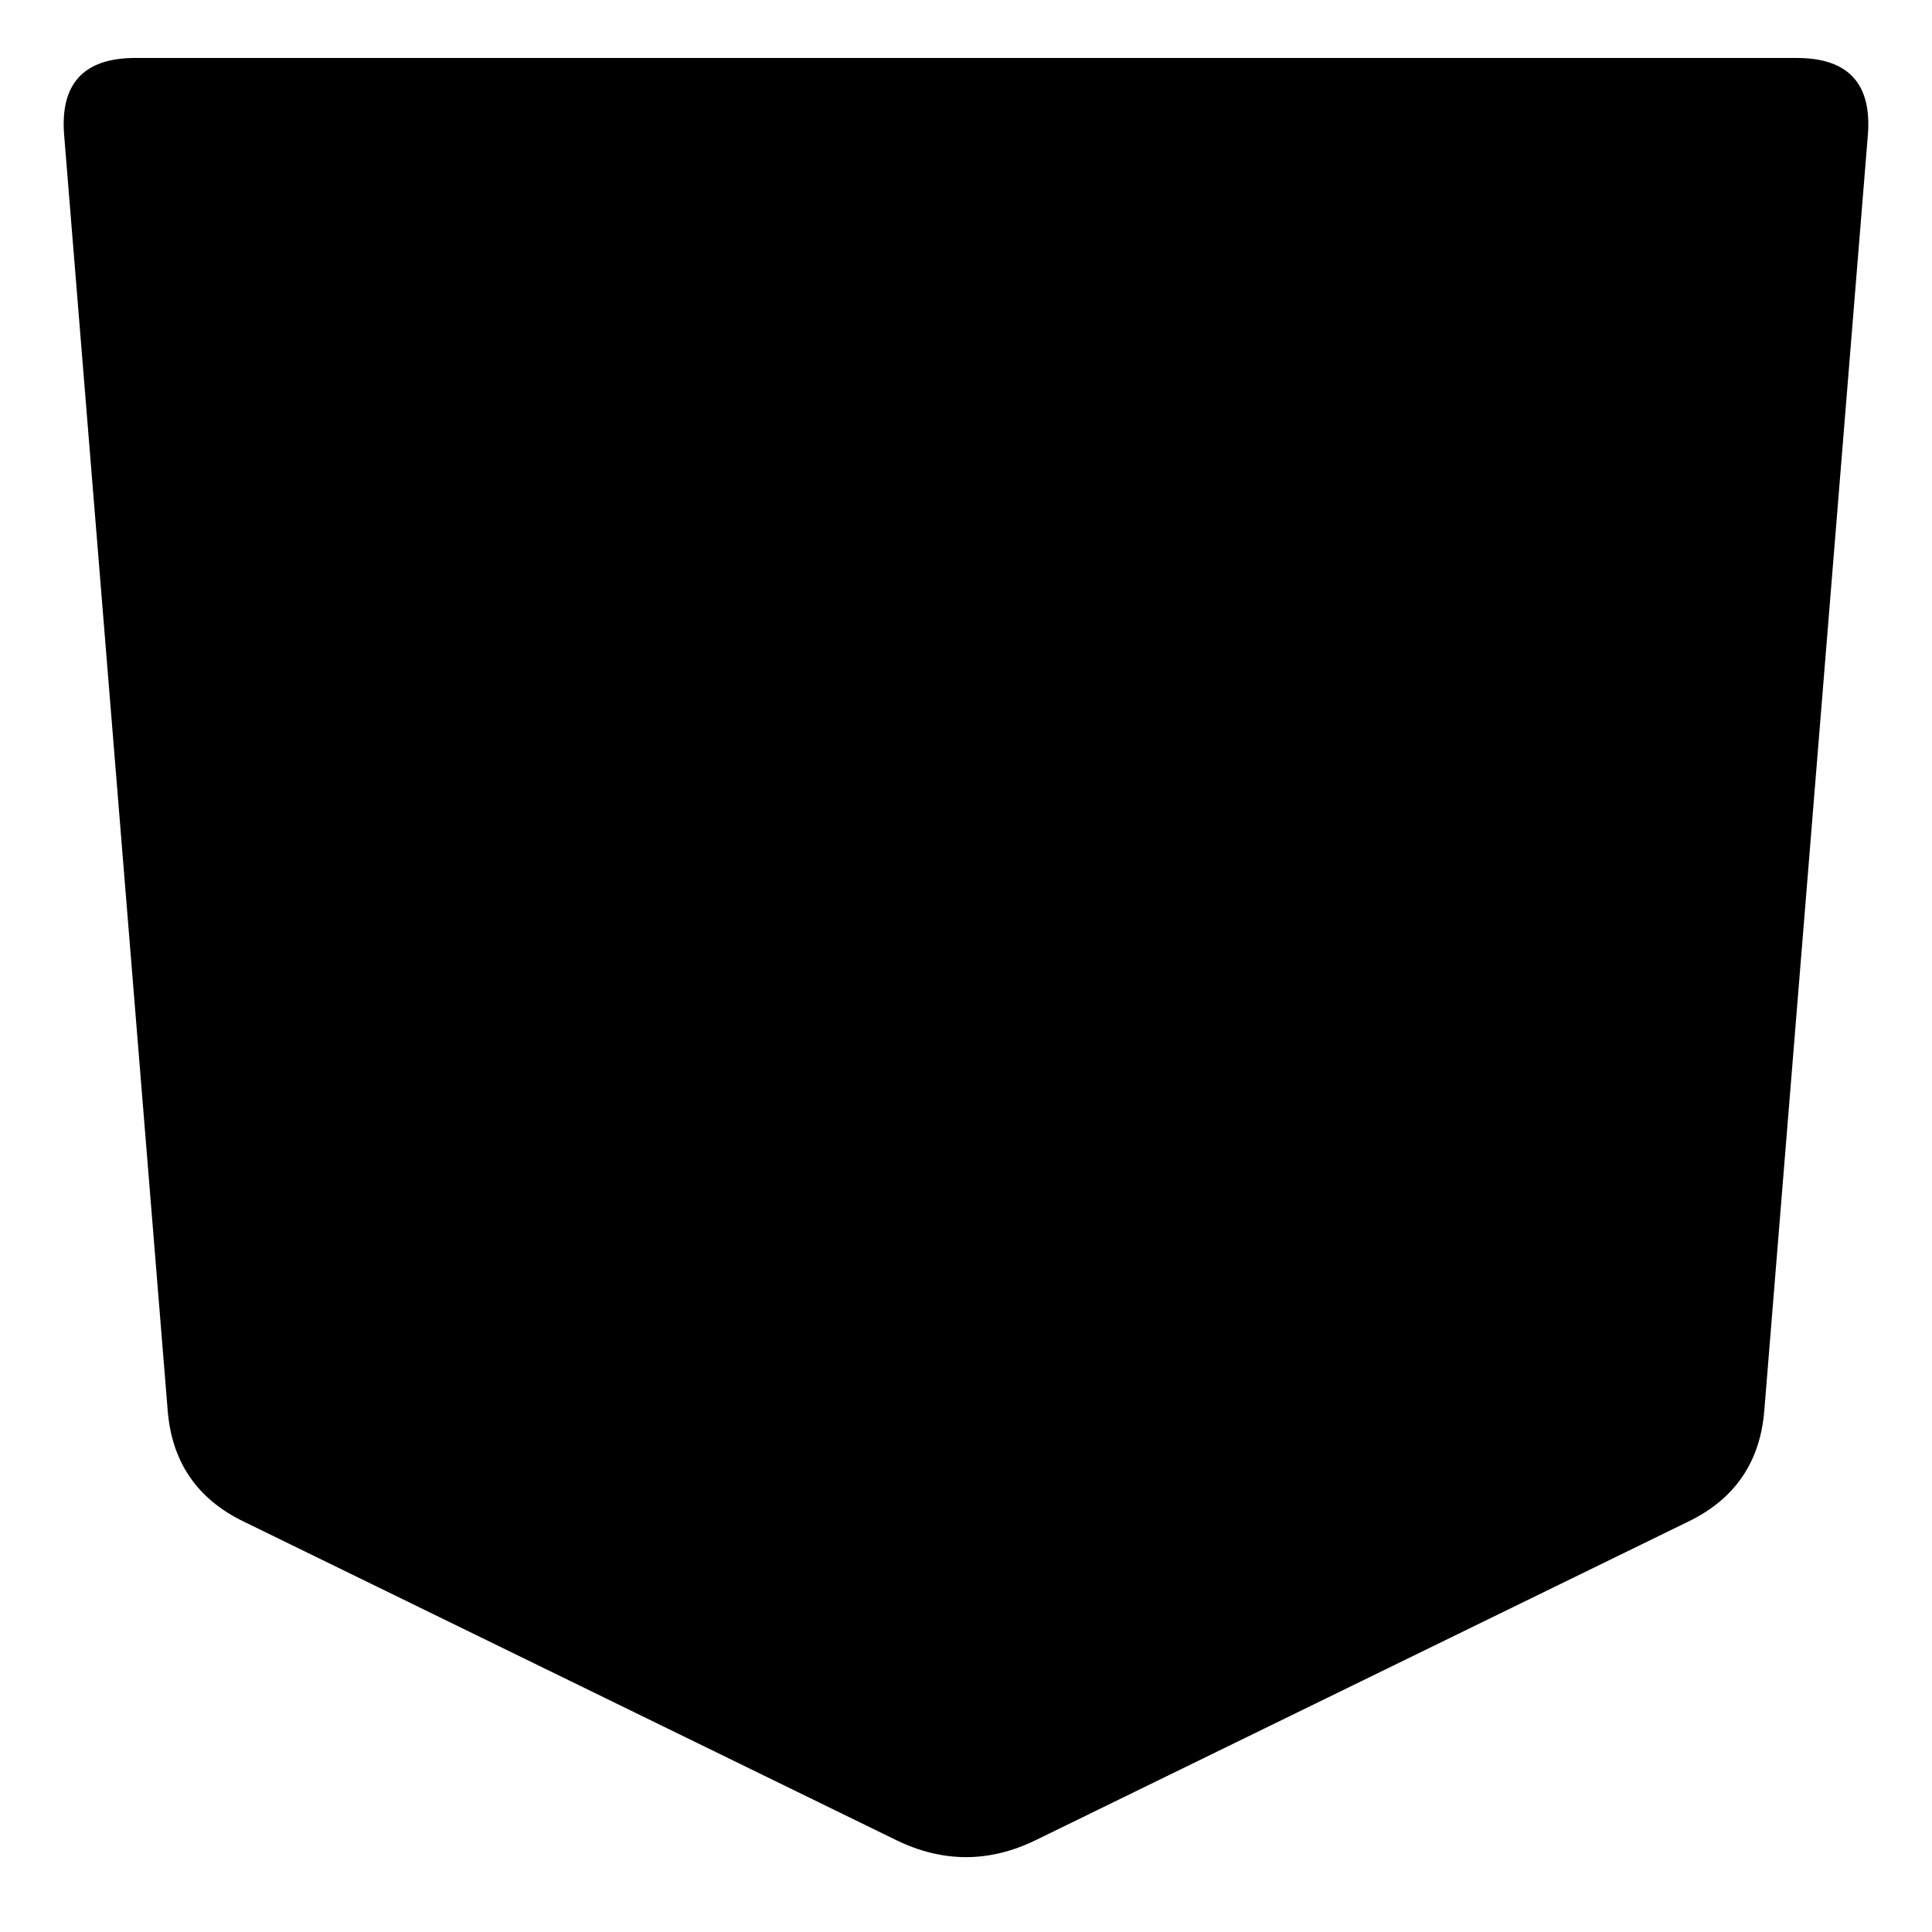
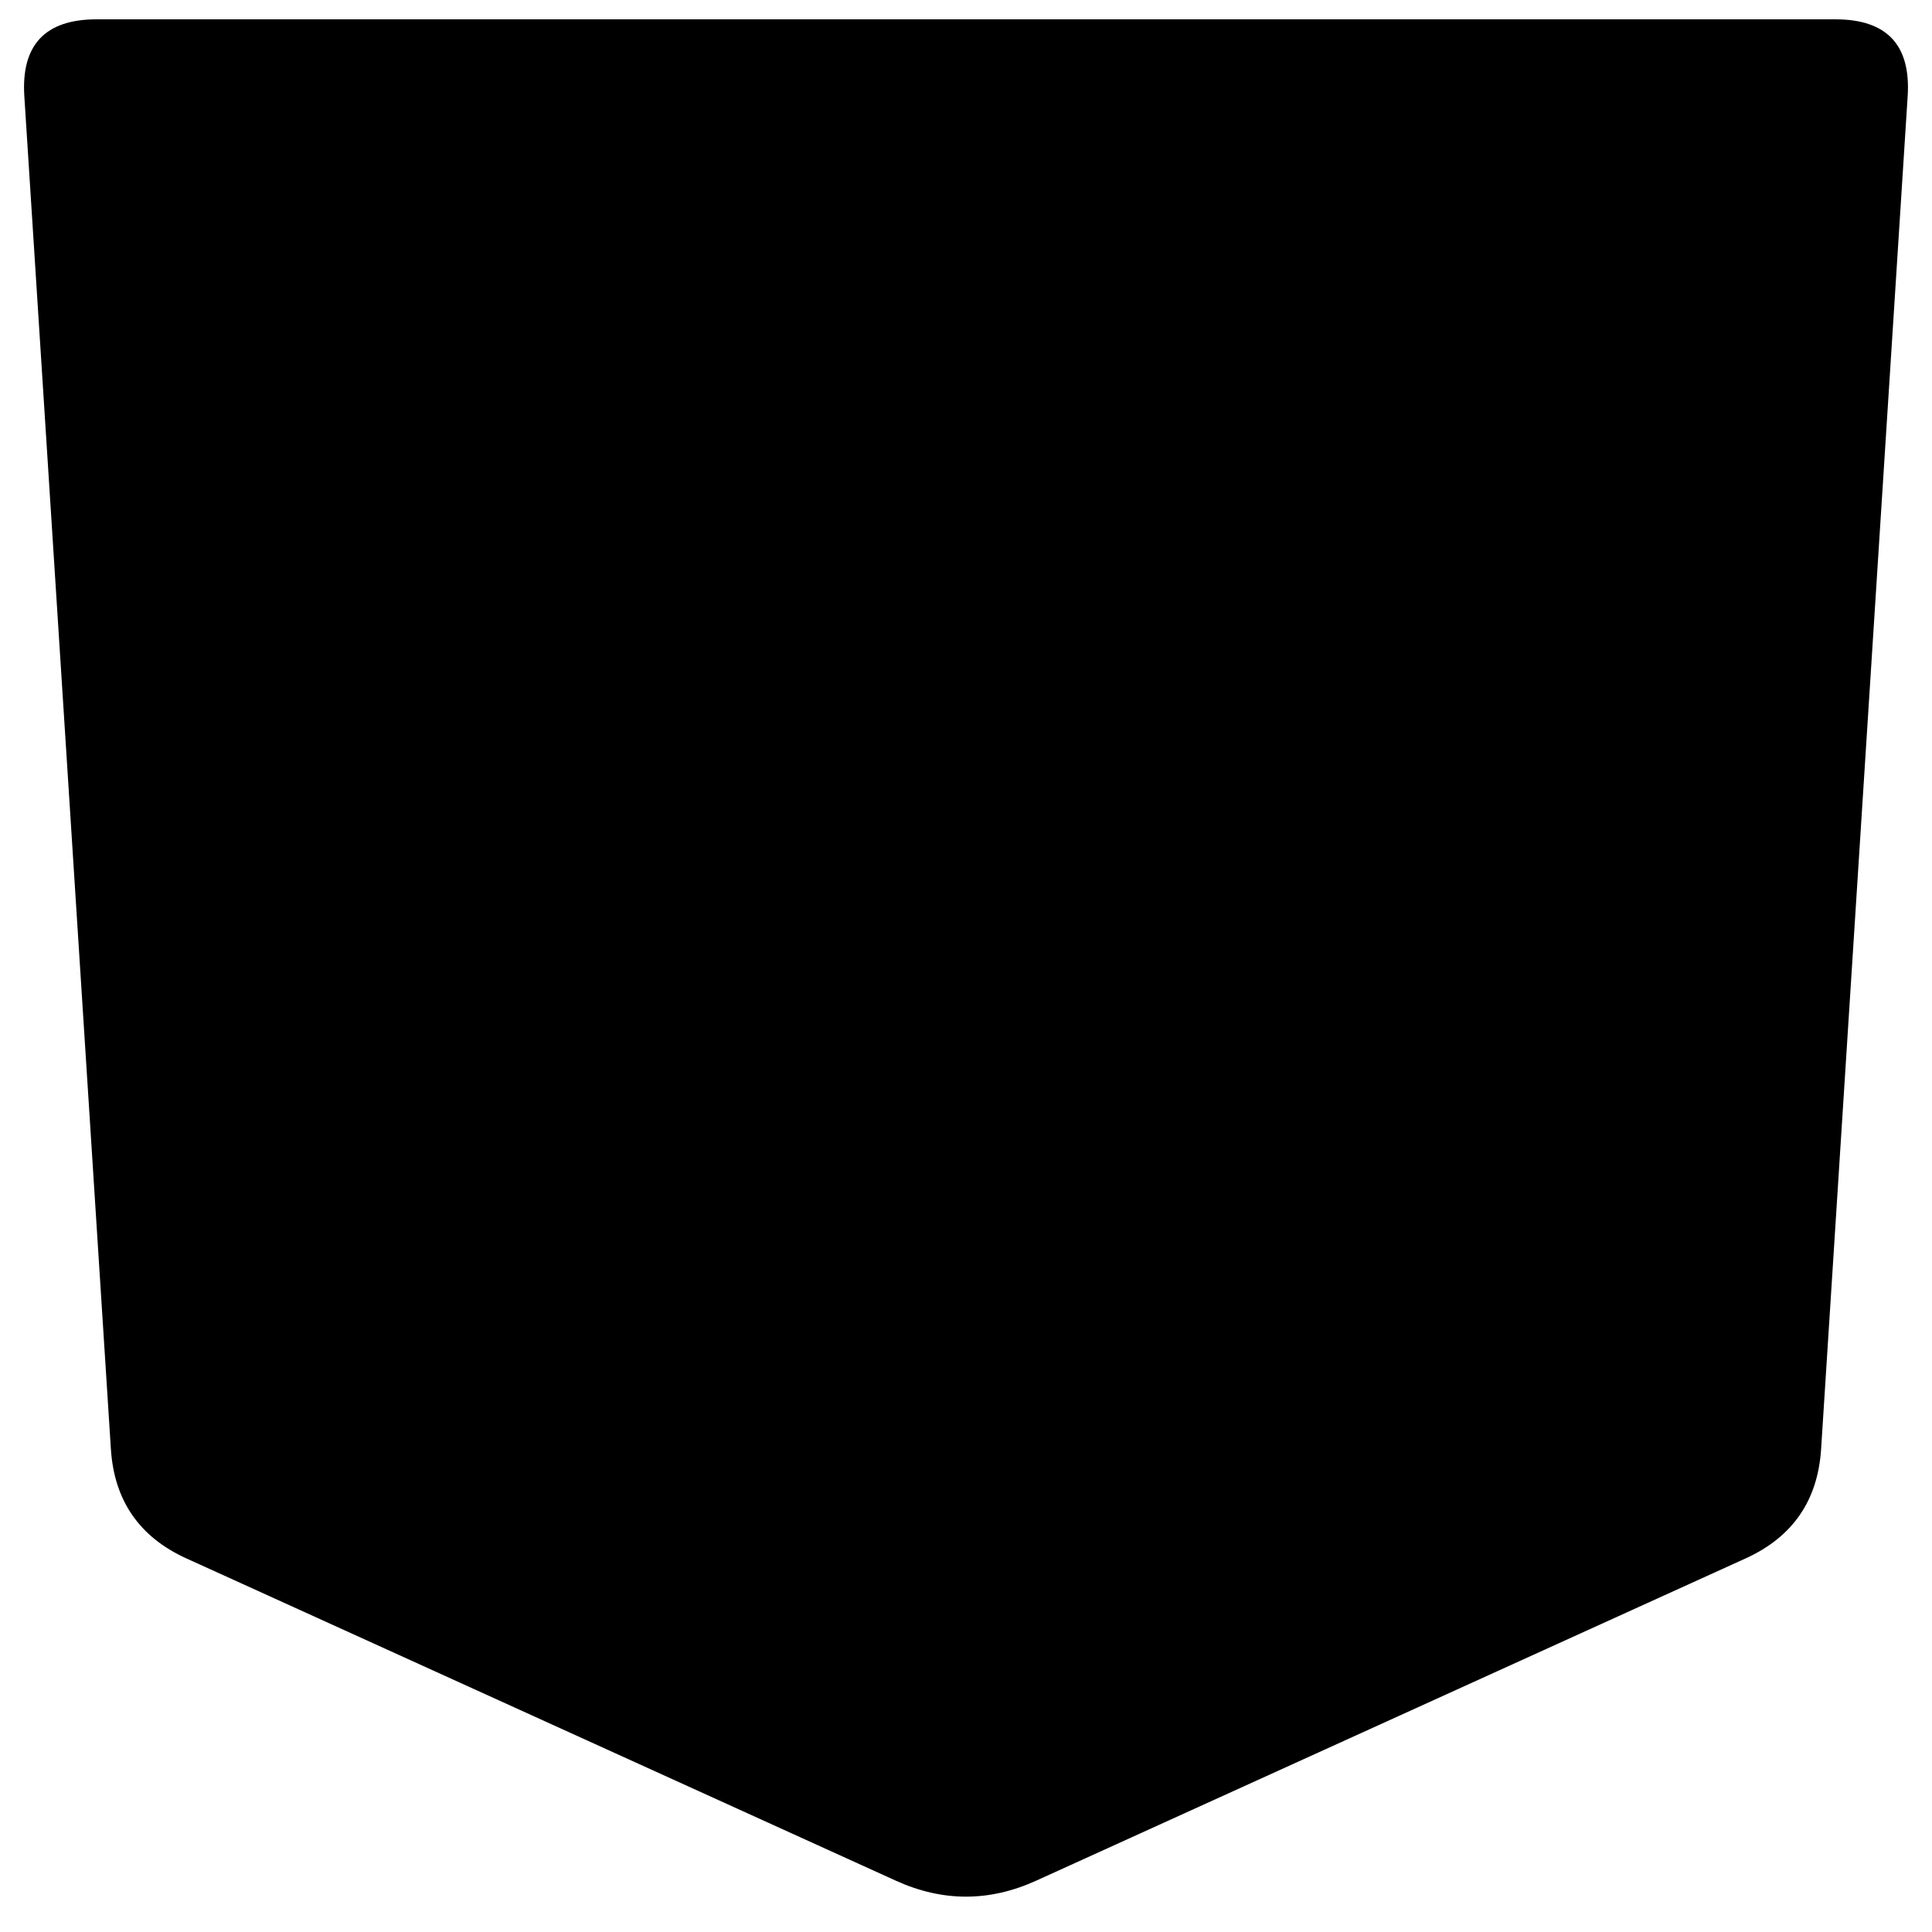
<svg xmlns="http://www.w3.org/2000/svg" viewBox="0 0 100 100">
-   <path d="M 46.4,95.25 L 12.6,78.75 Q 9,77 8.68,73.01 L 3.32,6.99 Q 3,3 7.0,3.0 L 93.0,3.0 Q 97,3 96.68,6.99 L 91.32,73.01 Q 91,77 87.4,78.75 L 53.6,95.25 Q 50,97 46.4,95.25 Z" fill="#000" />
+   <path d="M 46.36,97.34 L 9.64,80.66 Q 6,79 5.74,75.01 L 1.26,4.99 Q 1,1 5.0,1.0 L 95.0,1.0 Q 99,1 98.74,4.99 L 94.26,75.01 Q 94,79 90.36,80.66 L 53.64,97.34 Q 50,99 46.36,97.34 Z" fill="#000" />
</svg>
